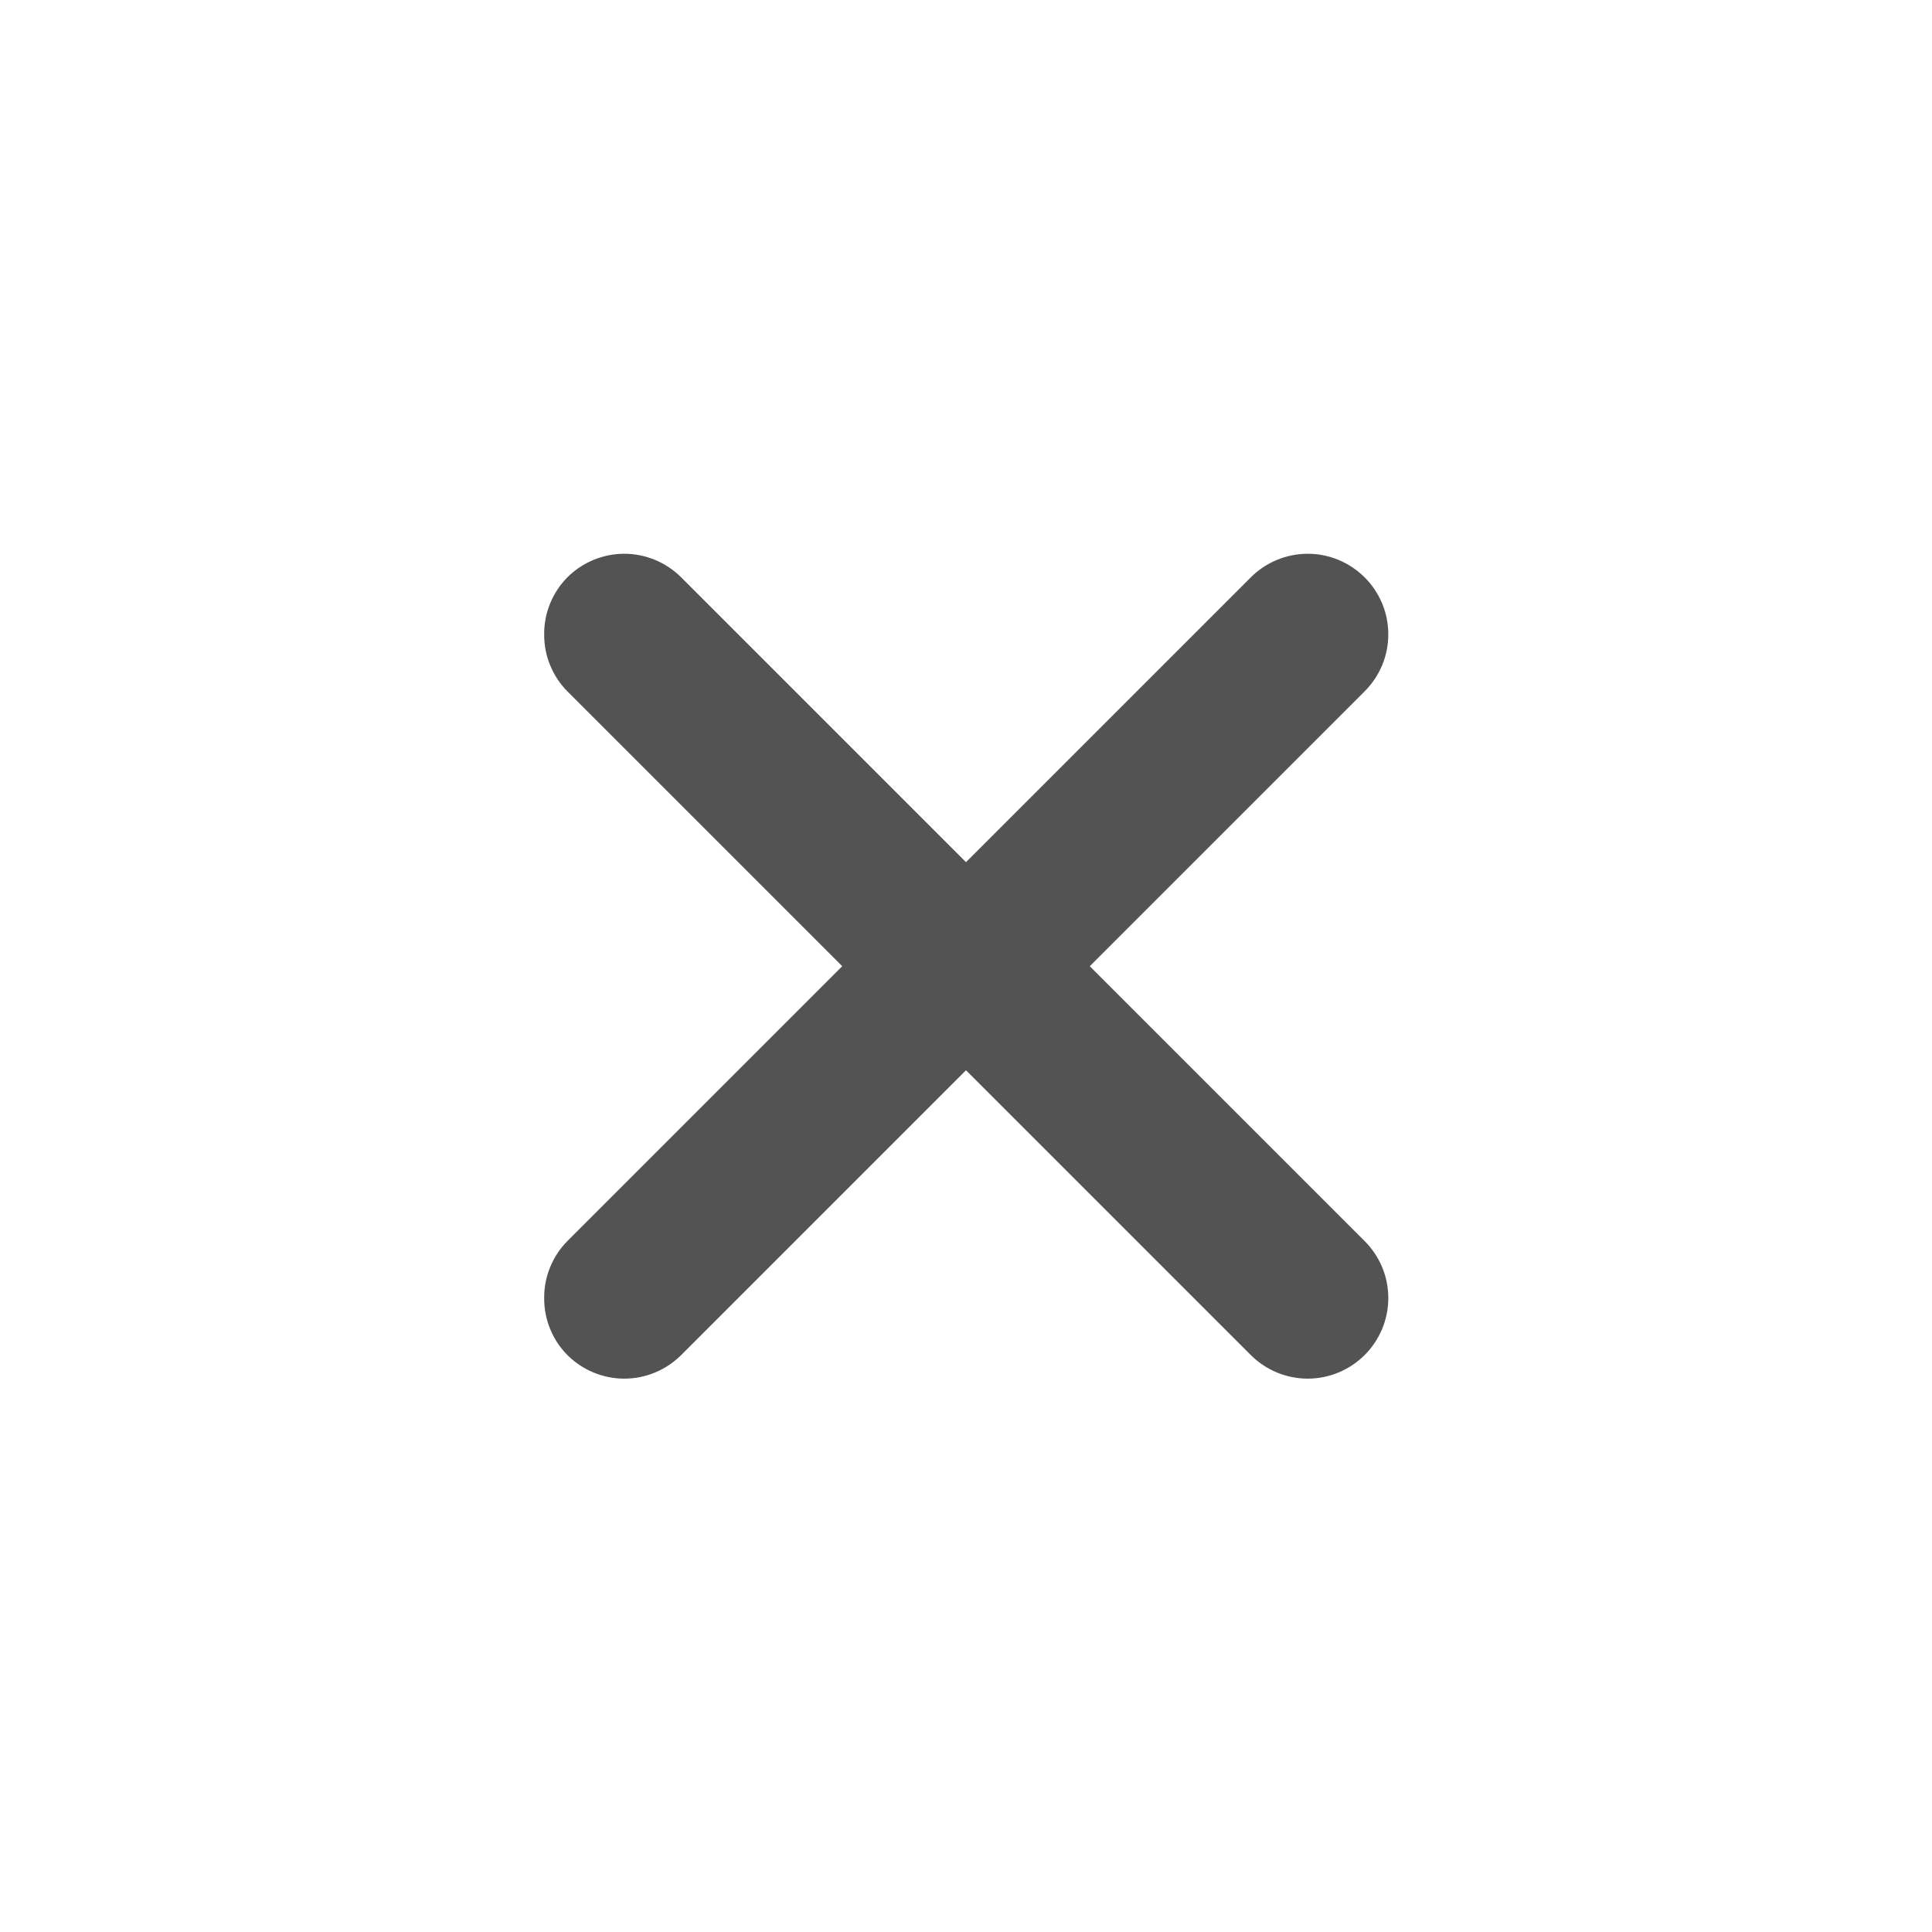
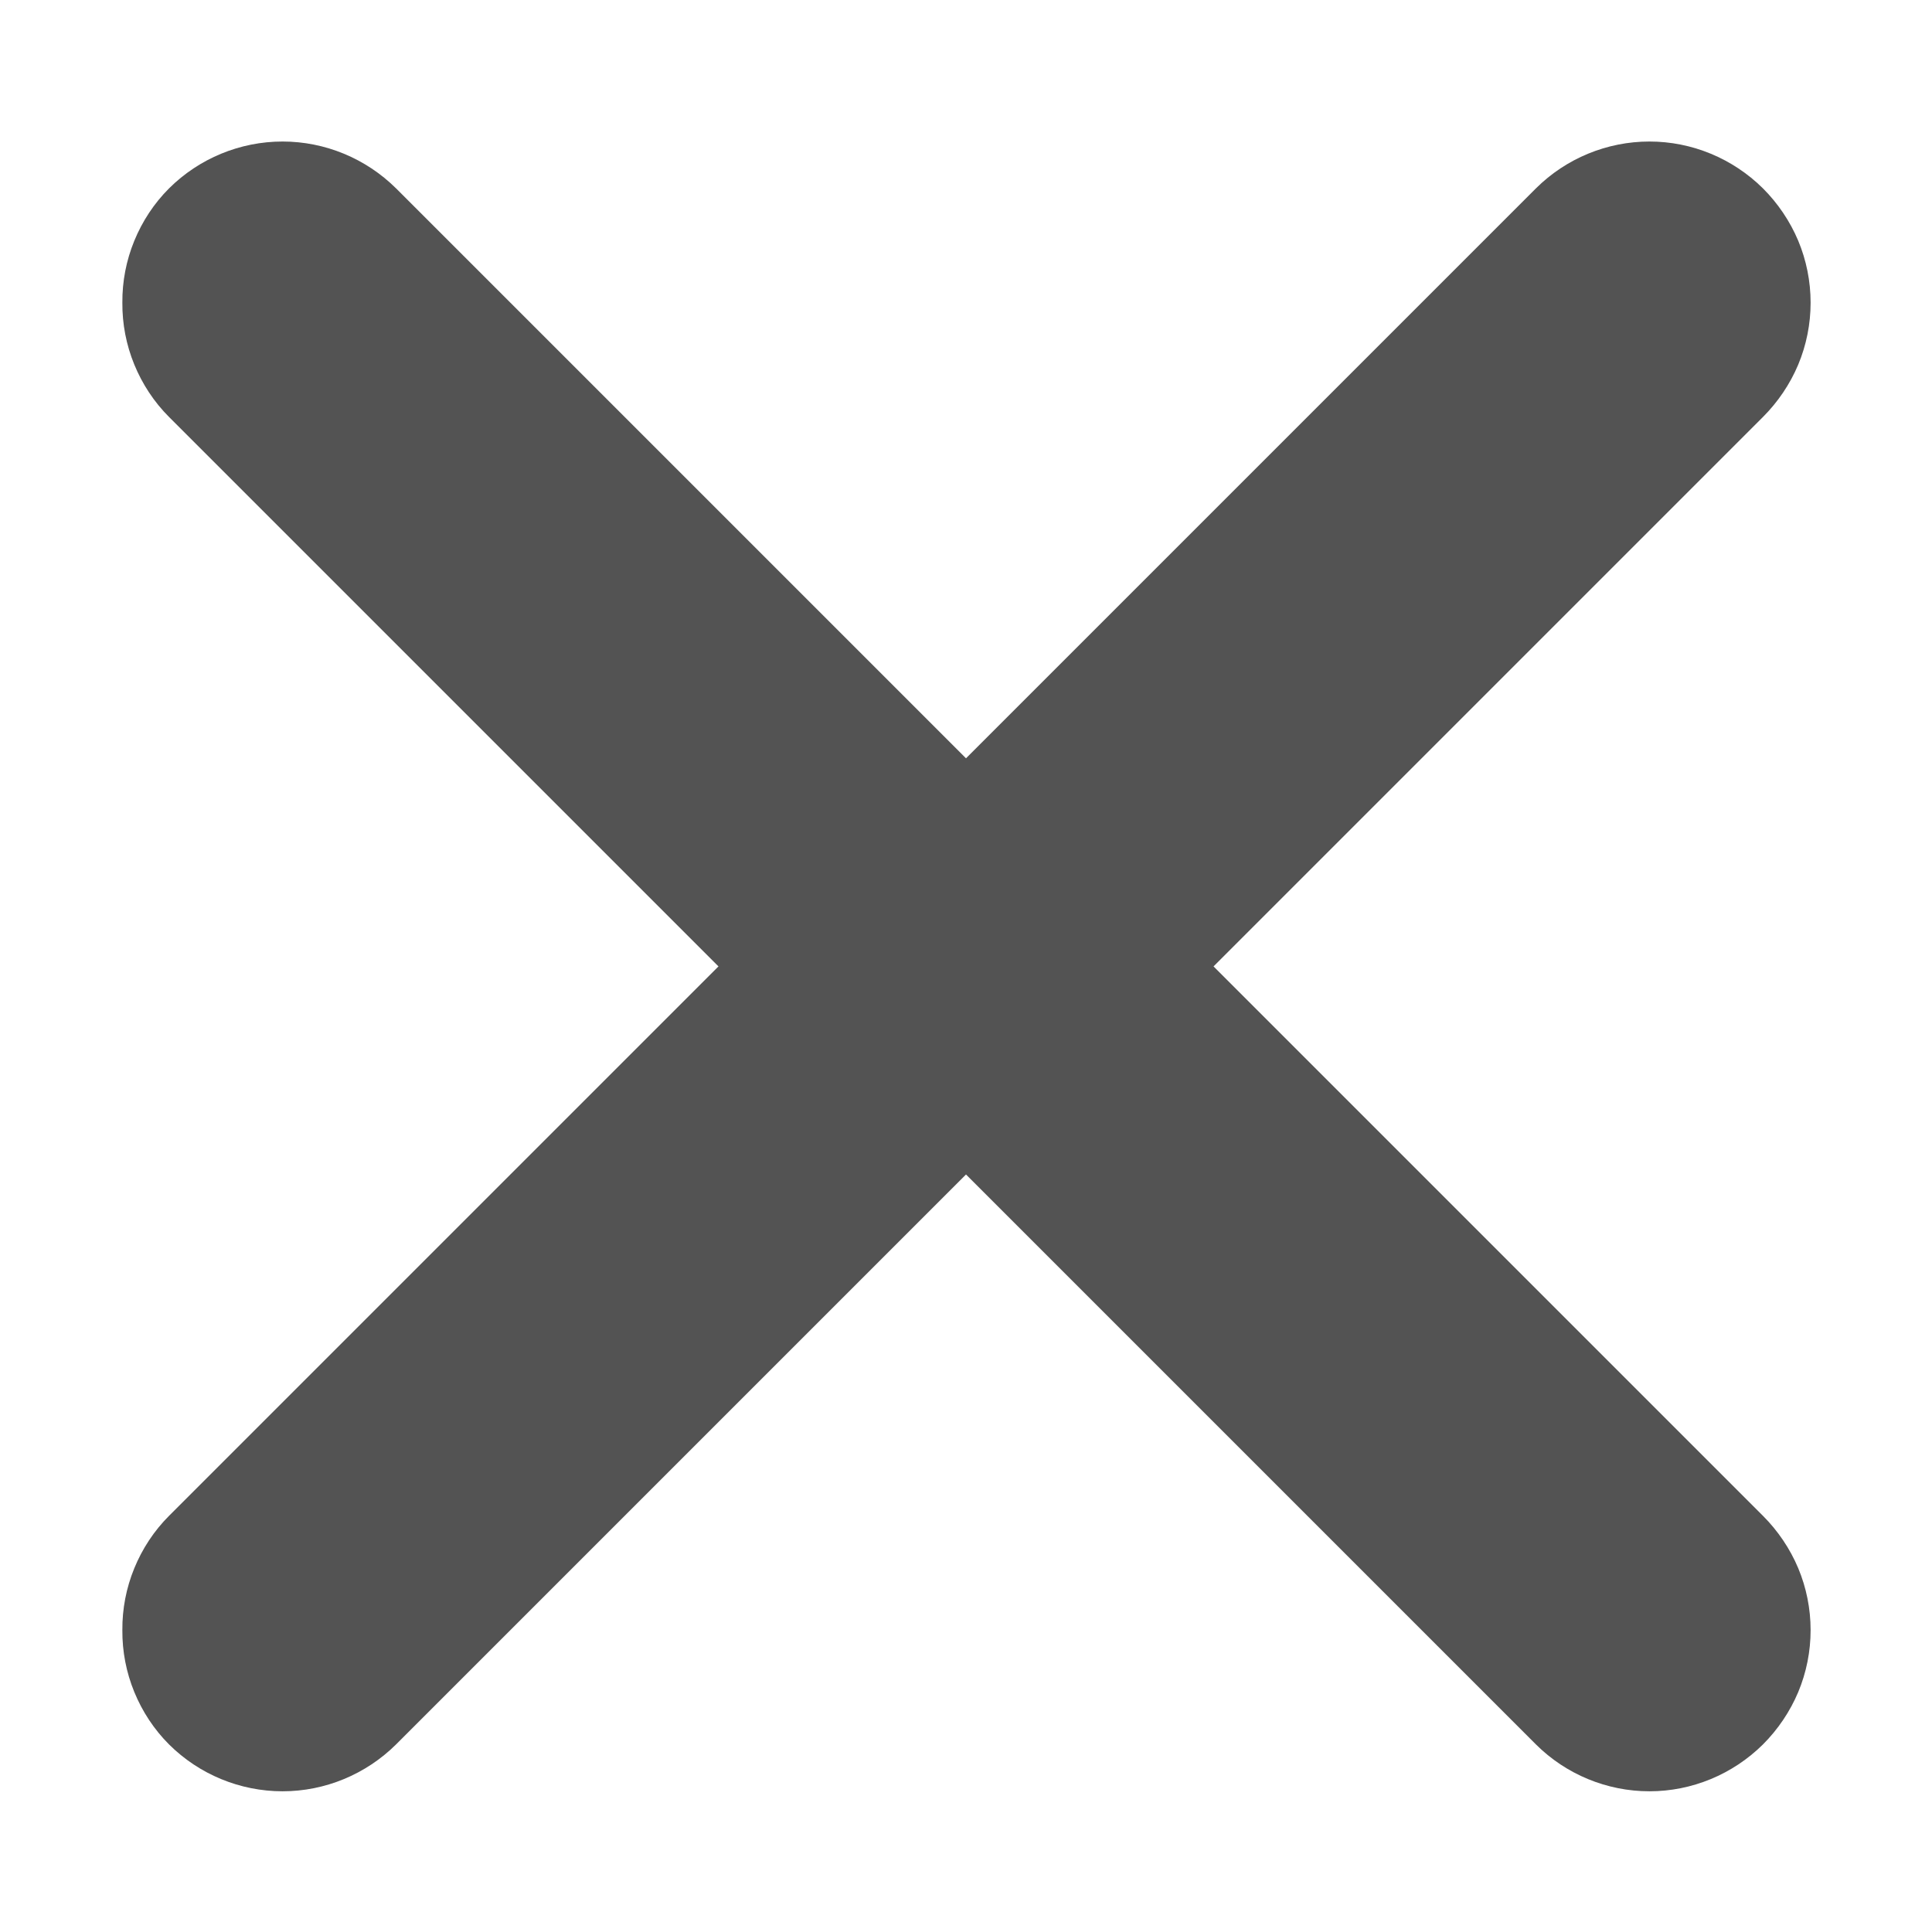
- <svg xmlns="http://www.w3.org/2000/svg" width="24" height="24" viewBox="0 0 24 24" fill="none">
-   <g id="arrow">
-     <g id="Group 4">
-       <path id="Vector" d="M12.71 12.83L16.95 8.59C17.044 8.497 17.118 8.386 17.169 8.265C17.22 8.143 17.246 8.012 17.246 7.88C17.246 7.748 17.22 7.617 17.169 7.495C17.118 7.374 17.044 7.263 16.95 7.17C16.762 6.984 16.509 6.879 16.245 6.879C15.981 6.879 15.727 6.984 15.54 7.17L12 10.71L8.46 7.17C8.272 6.984 8.019 6.879 7.755 6.879C7.491 6.879 7.237 6.984 7.05 7.17C6.957 7.263 6.884 7.374 6.834 7.496C6.784 7.618 6.759 7.748 6.76 7.88C6.759 8.012 6.784 8.142 6.834 8.264C6.884 8.386 6.957 8.497 7.05 8.59L11.29 12.83C11.383 12.924 11.493 12.998 11.615 13.049C11.737 13.1 11.868 13.126 12 13.126C12.132 13.126 12.262 13.1 12.384 13.049C12.506 12.998 12.617 12.924 12.71 12.83Z" fill="#535353" />
-       <path id="Vector_2" d="M12.71 11.175L16.95 15.415C17.044 15.508 17.118 15.619 17.169 15.74C17.22 15.862 17.246 15.993 17.246 16.125C17.246 16.257 17.22 16.388 17.169 16.51C17.118 16.631 17.044 16.742 16.95 16.835C16.762 17.021 16.509 17.126 16.245 17.126C15.981 17.126 15.727 17.021 15.54 16.835L12 13.295L8.46 16.835C8.272 17.021 8.019 17.126 7.755 17.126C7.491 17.126 7.237 17.021 7.05 16.835C6.957 16.742 6.884 16.631 6.834 16.509C6.784 16.387 6.759 16.257 6.76 16.125C6.759 15.993 6.784 15.863 6.834 15.741C6.884 15.619 6.957 15.508 7.05 15.415L11.29 11.175C11.383 11.081 11.493 11.007 11.615 10.956C11.737 10.905 11.868 10.879 12 10.879C12.132 10.879 12.262 10.905 12.384 10.956C12.506 11.007 12.617 11.081 12.71 11.175Z" fill="#535353" />
-     </g>
-   </g>
+ <svg xmlns="http://www.w3.org/2000/svg" width="12" height="12" viewBox="0 0 12 12" fill="none">
+   <path d="M6.71 6.83L10.95 2.59C11.043 2.497 11.118 2.386 11.169 2.265C11.22 2.143 11.246 2.012 11.246 1.88C11.246 1.748 11.22 1.617 11.169 1.495C11.118 1.374 11.043 1.263 10.95 1.17C10.762 0.984 10.509 0.879 10.245 0.879C9.981 0.879 9.727 0.984 9.54 1.17L6 4.71L2.46 1.17C2.272 0.984 2.019 0.879 1.755 0.879C1.491 0.879 1.237 0.984 1.05 1.17C0.957 1.263 0.884 1.374 0.834 1.496C0.784 1.618 0.759 1.748 0.76 1.88C0.759 2.012 0.784 2.142 0.834 2.264C0.884 2.386 0.957 2.497 1.05 2.59L5.29 6.83C5.383 6.924 5.493 6.998 5.615 7.049C5.737 7.1 5.868 7.126 6 7.126C6.132 7.126 6.263 7.1 6.384 7.049C6.506 6.998 6.617 6.924 6.71 6.83Z" fill="#535353" />
+   <path d="M6.71 5.175L10.95 9.415C11.043 9.508 11.118 9.619 11.169 9.74C11.22 9.862 11.246 9.993 11.246 10.125C11.246 10.257 11.22 10.388 11.169 10.51C11.118 10.631 11.043 10.742 10.95 10.835C10.762 11.021 10.509 11.126 10.245 11.126C9.981 11.126 9.727 11.021 9.54 10.835L6 7.295L2.46 10.835C2.272 11.021 2.019 11.126 1.755 11.126C1.491 11.126 1.237 11.021 1.05 10.835C0.957 10.742 0.884 10.631 0.834 10.509C0.784 10.387 0.759 10.257 0.76 10.125C0.759 9.993 0.784 9.863 0.834 9.741C0.884 9.619 0.957 9.508 1.05 9.415L5.29 5.175C5.383 5.081 5.493 5.007 5.615 4.956C5.737 4.905 5.868 4.879 6 4.879C6.132 4.879 6.263 4.905 6.384 4.956C6.506 5.007 6.617 5.081 6.71 5.175Z" fill="#535353" />
</svg>
